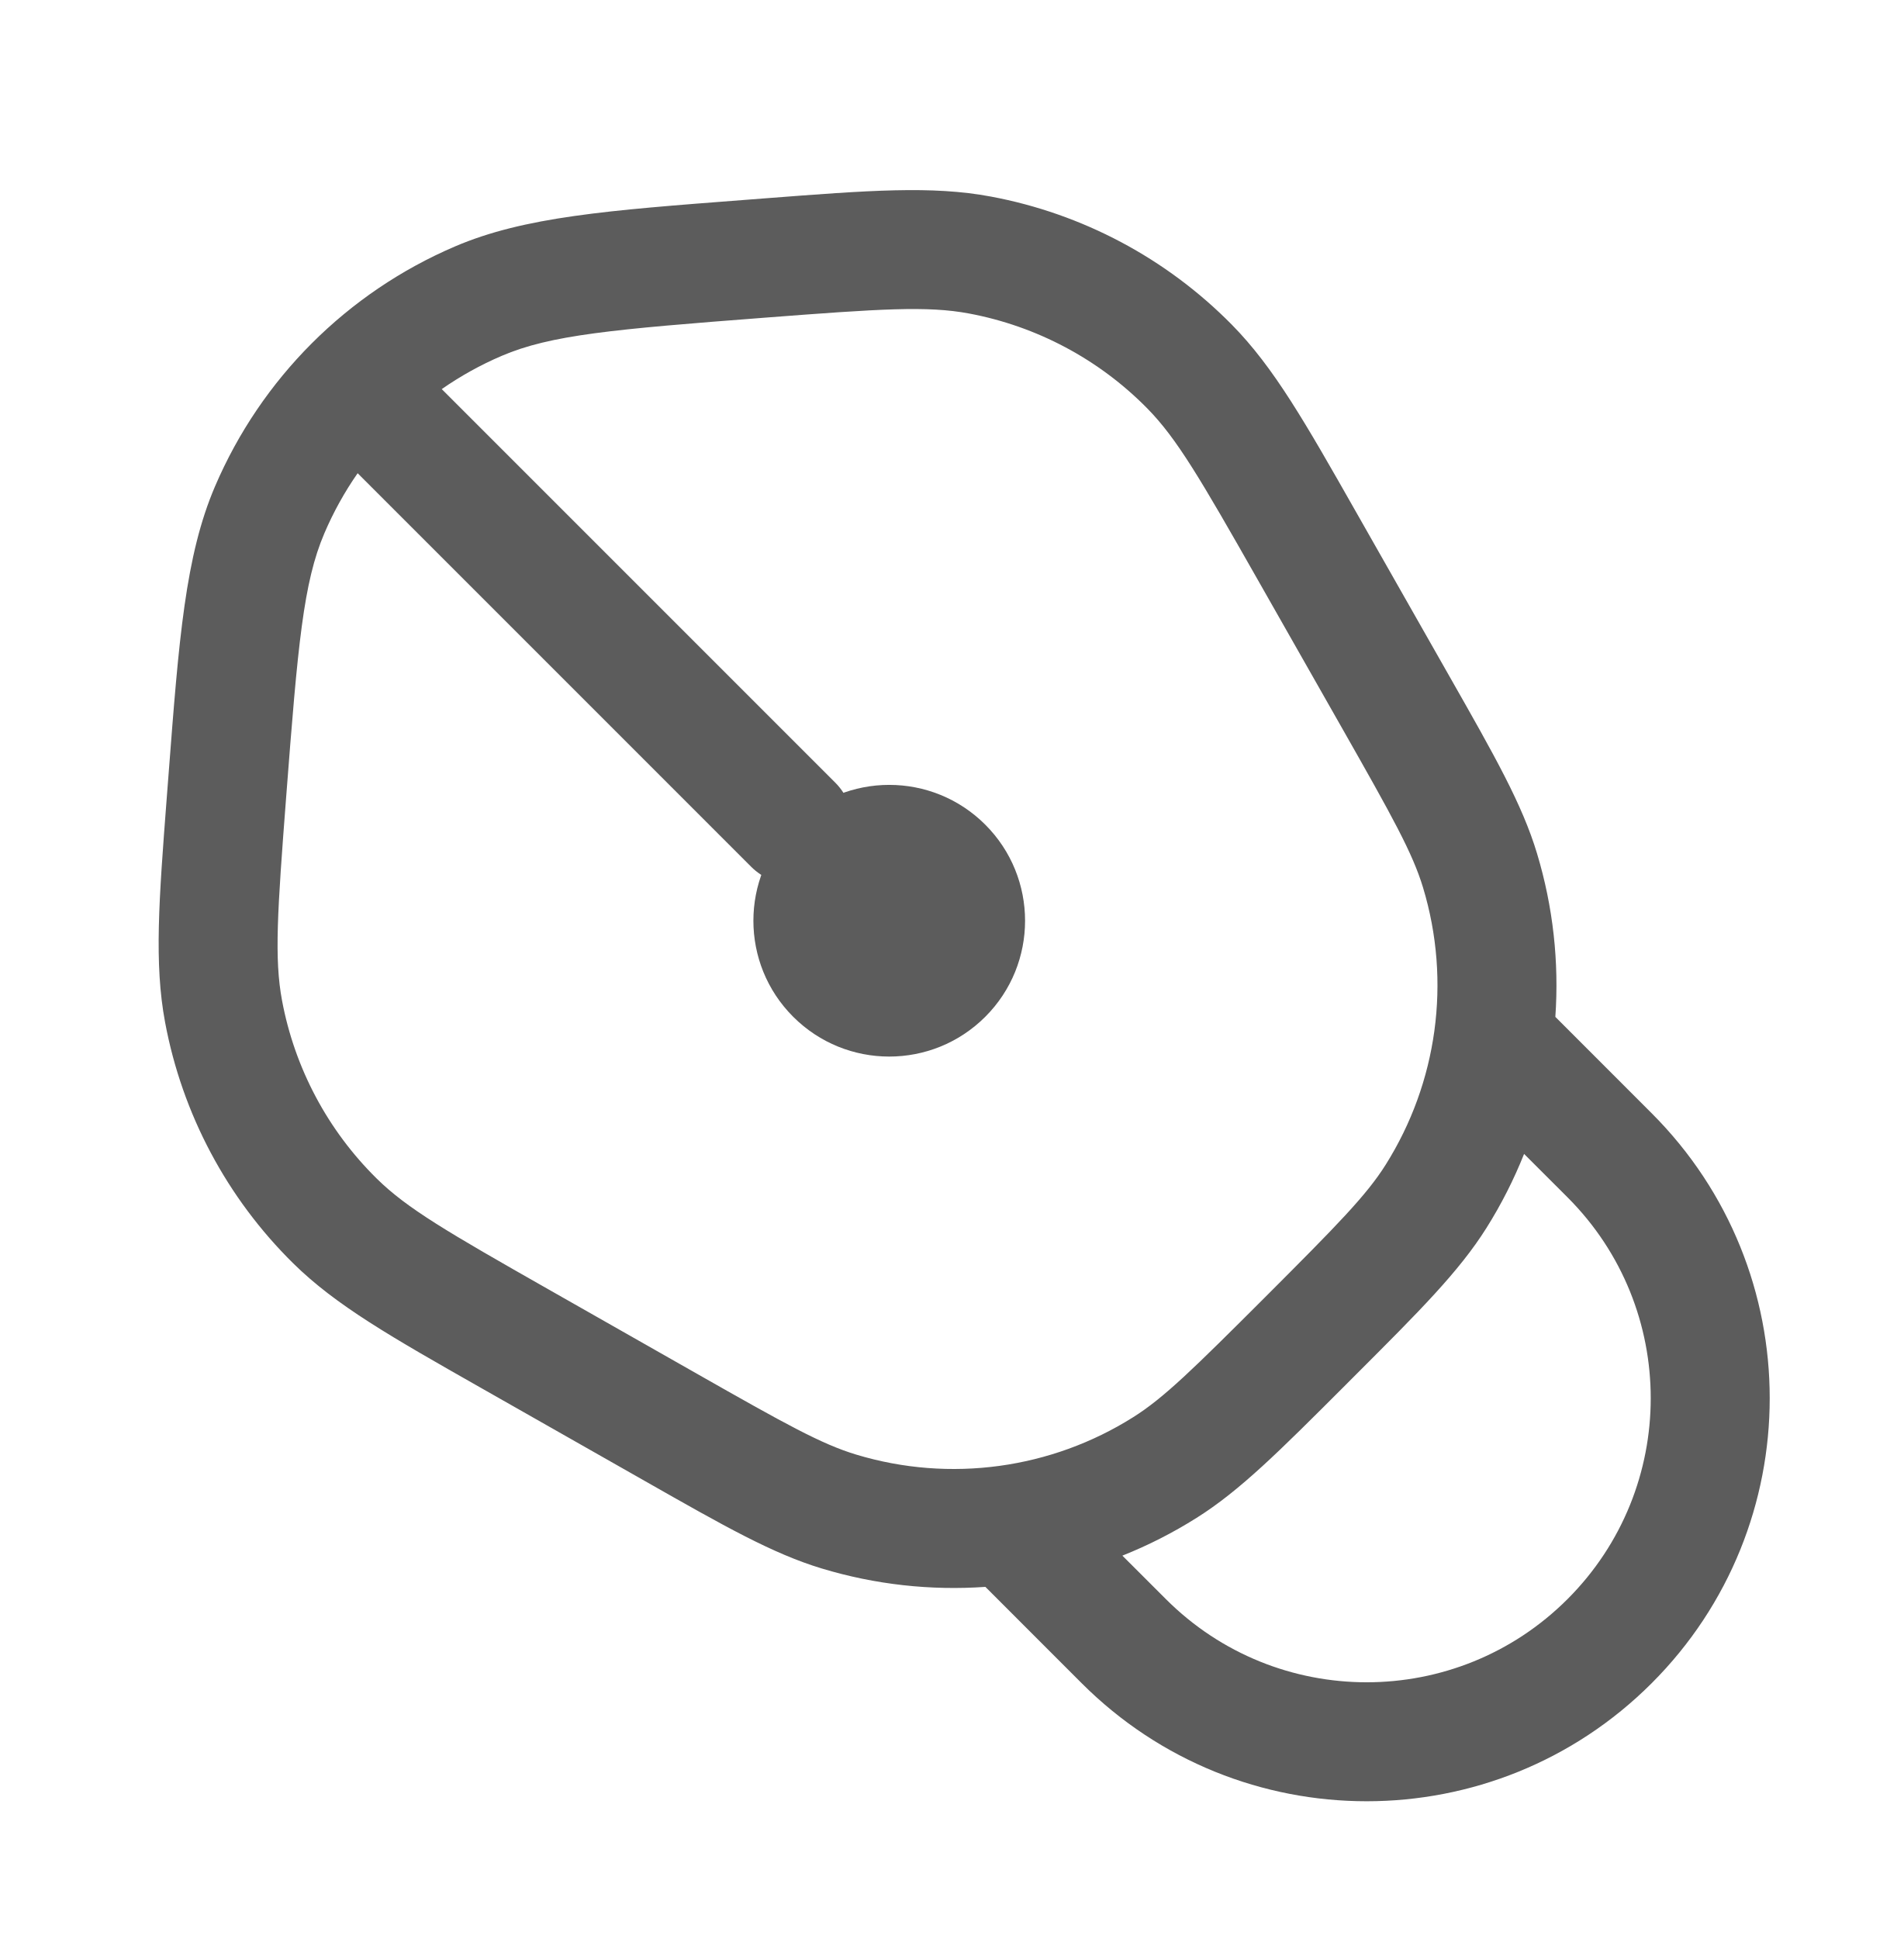
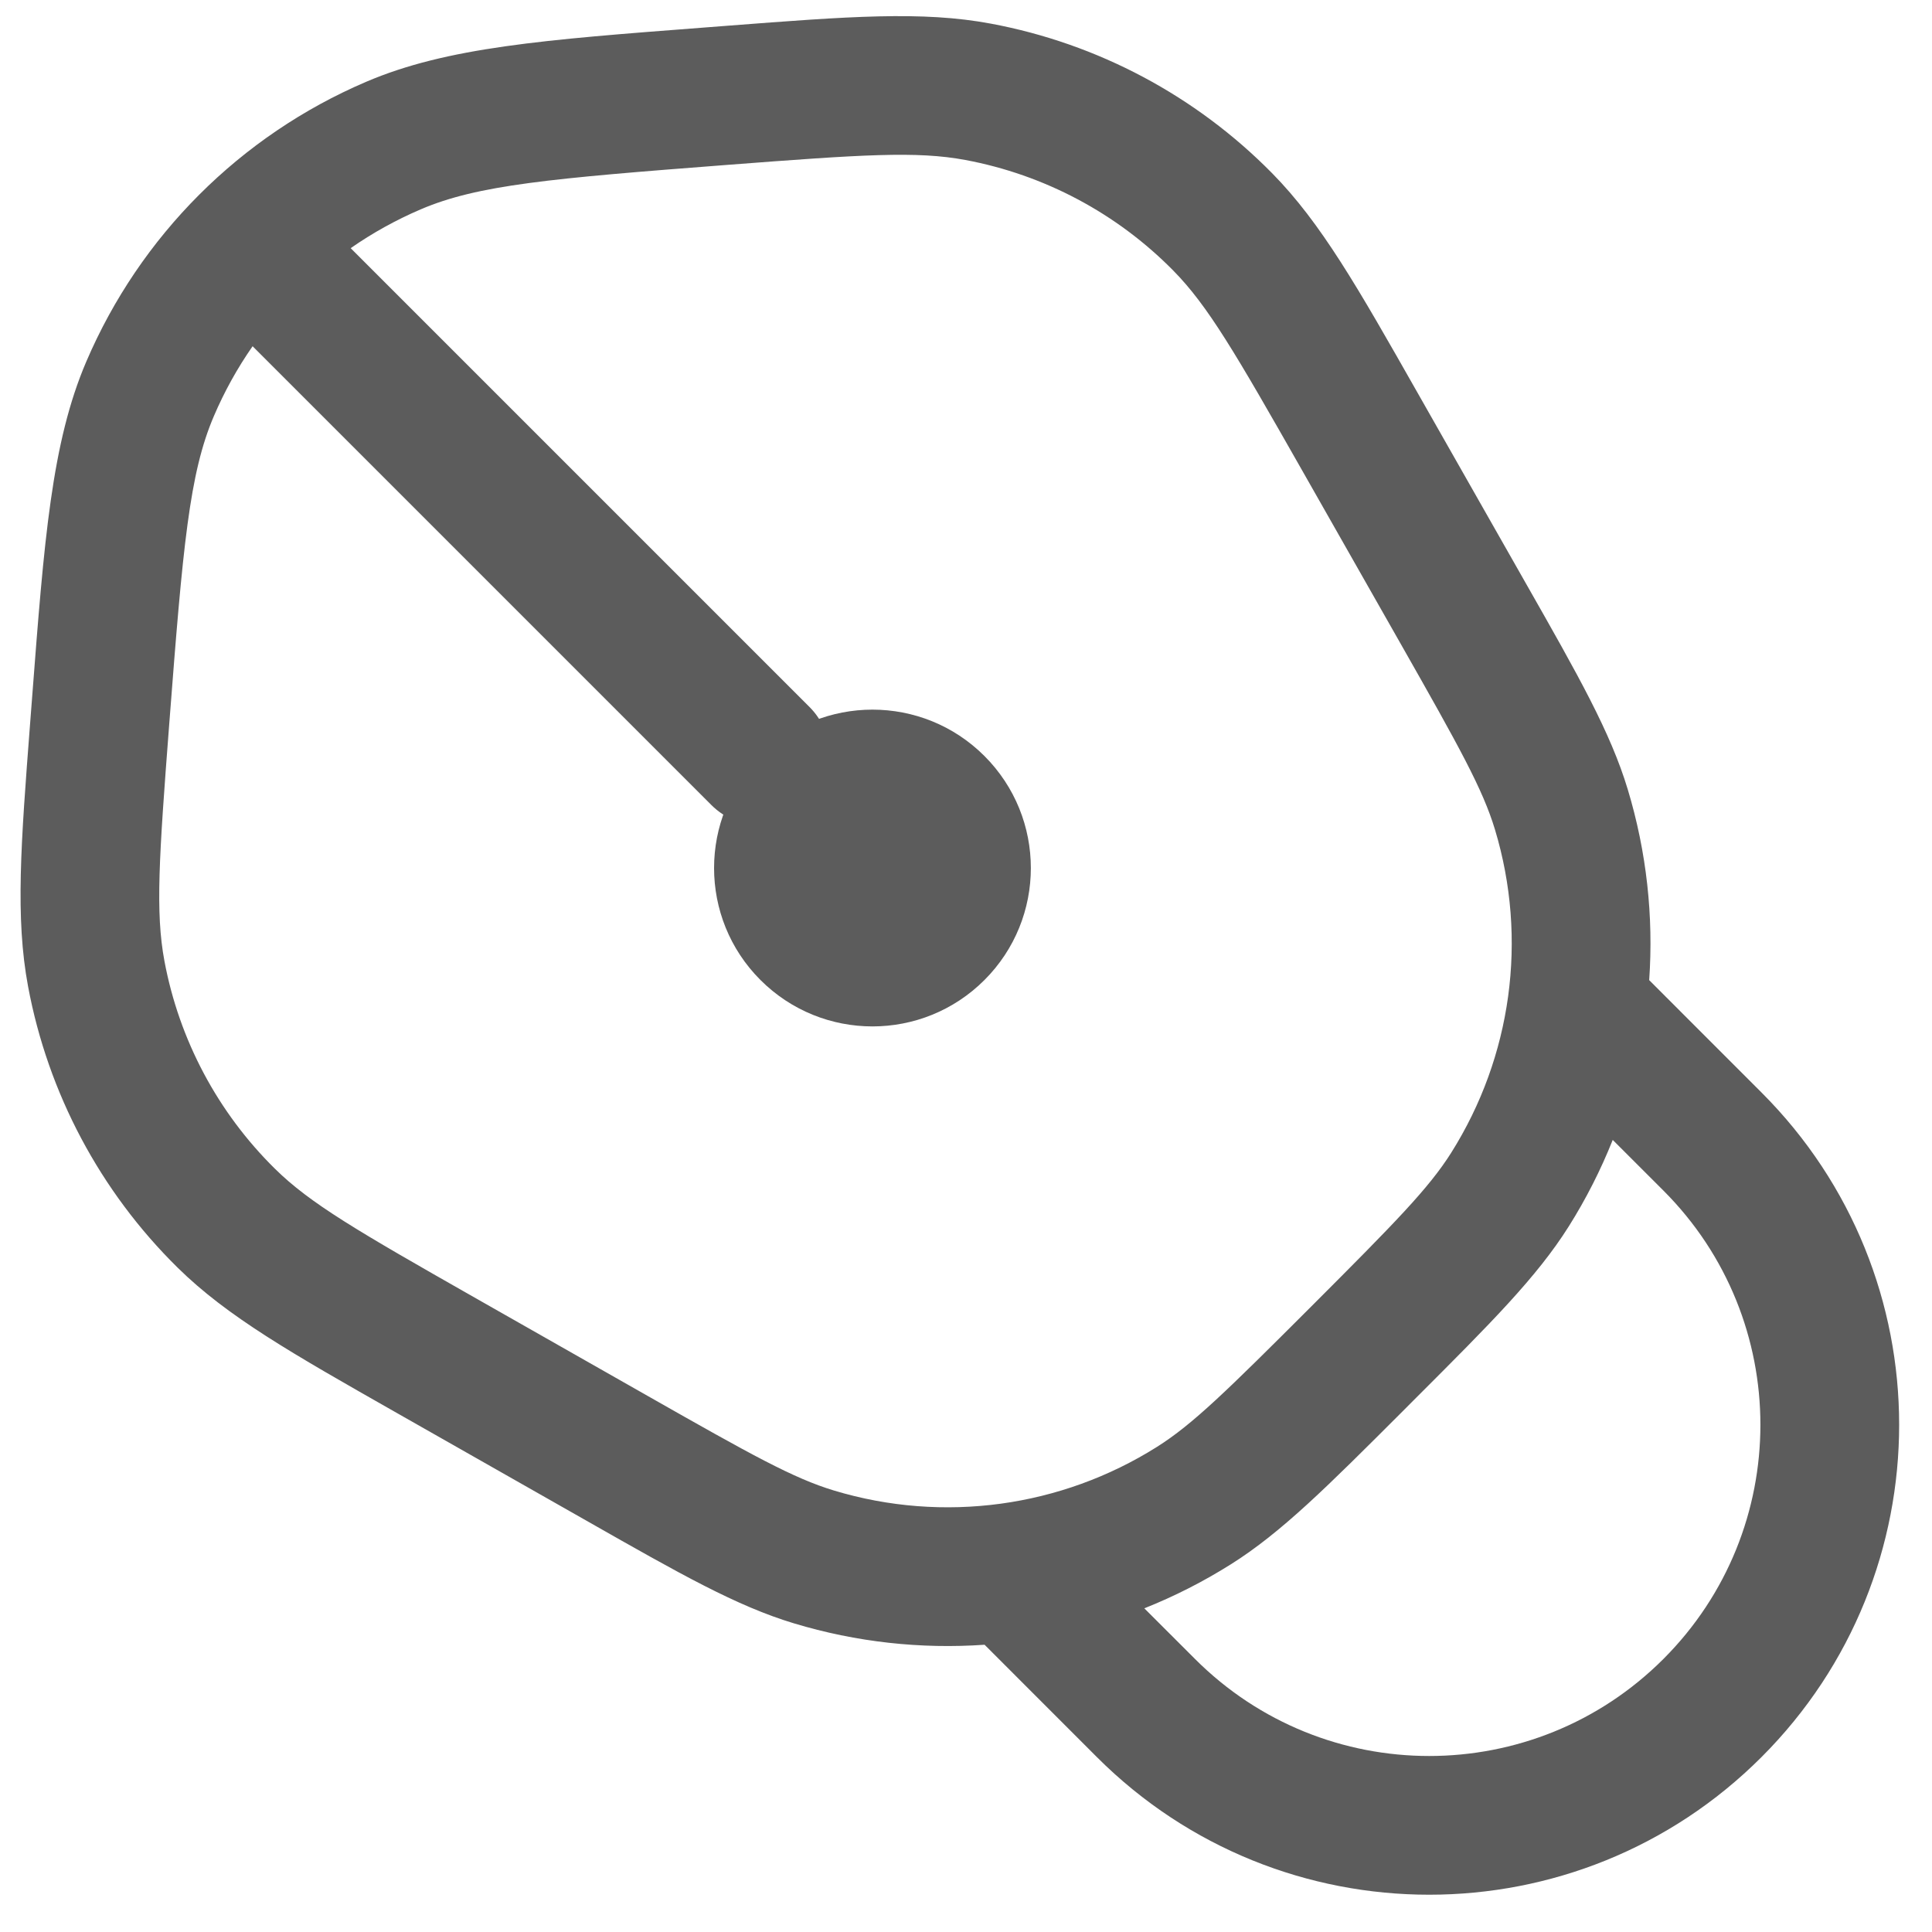
- <svg xmlns="http://www.w3.org/2000/svg" width="54" height="55" viewBox="0 0 54 55" fill="none">
-   <path d="M27.949 23.392C29.454 24.897 29.454 27.337 27.949 28.841C26.444 30.346 24.005 30.346 22.5 28.841C20.995 27.337 20.995 24.897 22.5 23.392C24.005 21.887 26.444 21.887 27.949 23.392Z" fill="#5C5C5C" />
-   <path fill-rule="evenodd" clip-rule="evenodd" d="M28.105 5.575C26.432 5.262 24.637 5.4 21.713 5.625L21.091 5.673C17.235 5.968 14.874 6.149 12.905 6.991C9.845 8.3 7.408 10.738 6.099 13.797C5.256 15.767 5.075 18.127 4.78 21.983L4.732 22.606C4.508 25.529 4.37 27.324 4.683 28.998C5.168 31.595 6.437 33.982 8.319 35.836C9.532 37.031 11.097 37.921 13.646 39.369L18.307 42.017C20.548 43.291 21.92 44.071 23.313 44.491C24.832 44.95 26.404 45.12 27.952 45.012L30.684 47.745C35.149 52.209 42.388 52.209 46.852 47.745C51.317 43.28 51.317 36.041 46.852 31.577L44.12 28.844C44.228 27.296 44.058 25.724 43.599 24.205C43.179 22.813 42.399 21.44 41.125 19.2L38.476 14.539C37.028 11.989 36.139 10.424 34.944 9.211C33.089 7.329 30.703 6.06 28.105 5.575ZM21.708 9.01C24.979 8.759 26.302 8.671 27.485 8.892C29.405 9.251 31.169 10.189 32.54 11.58C33.385 12.438 34.052 13.584 35.673 16.436L38.074 20.661C39.501 23.173 40.071 24.197 40.368 25.18C40.77 26.511 40.872 27.896 40.688 29.242C40.505 30.576 40.04 31.872 39.306 33.039C38.759 33.908 37.937 34.744 35.895 36.787C33.852 38.829 33.016 39.651 32.146 40.198C30.98 40.933 29.684 41.397 28.349 41.58C27.003 41.764 25.618 41.662 24.288 41.26C23.305 40.964 22.28 40.393 19.769 38.966L15.544 36.565C12.691 34.944 11.545 34.277 10.688 33.432C9.297 32.062 8.359 30.298 8 28.378C7.779 27.195 7.867 25.871 8.118 22.6C8.45 18.27 8.607 16.515 9.202 15.125C9.459 14.523 9.776 13.953 10.145 13.423L21.307 24.585C21.966 25.244 23.034 25.244 23.693 24.585C24.352 23.926 24.352 22.858 23.693 22.199L12.531 11.037C13.061 10.668 13.63 10.351 14.232 10.094C15.622 9.499 17.377 9.342 21.708 9.01ZM33.071 45.358L31.838 44.126C32.566 43.836 33.271 43.478 33.944 43.054C35.175 42.28 36.291 41.163 38.114 39.341L38.448 39.006C40.271 37.184 41.387 36.068 42.162 34.837C42.586 34.164 42.943 33.458 43.233 32.731L44.466 33.963C47.612 37.11 47.612 42.212 44.466 45.358C41.319 48.505 36.217 48.505 33.071 45.358Z" fill="#5C5C5C" />
+ <svg xmlns="http://www.w3.org/2000/svg" width="47" height="47" viewBox="0 0 47 47" fill="none">
+   <path d="M23.949 18.392C25.454 19.897 25.454 22.337 23.949 23.841C22.444 25.346 20.005 25.346 18.5 23.841C16.995 22.337 16.995 19.897 18.5 18.392C20.005 16.887 22.444 16.887 23.949 18.392Z" fill="#5C5C5C" />
+   <path fill-rule="evenodd" clip-rule="evenodd" d="M24.105 0.575C22.432 0.262 20.637 0.4 17.713 0.625L17.091 0.673C13.235 0.968 10.874 1.149 8.905 1.991C5.845 3.3 3.408 5.738 2.099 8.797C1.256 10.767 1.075 13.127 0.78 16.983L0.732 17.606C0.508 20.529 0.37 22.324 0.683 23.998C1.168 26.595 2.437 28.982 4.319 30.836C5.532 32.031 7.097 32.921 9.646 34.369L14.307 37.017C16.548 38.291 17.92 39.071 19.313 39.491C20.832 39.95 22.404 40.12 23.952 40.012L26.684 42.745C31.149 47.209 38.388 47.209 42.852 42.745C47.317 38.28 47.317 31.041 42.852 26.577L40.12 23.844C40.228 22.296 40.058 20.724 39.599 19.205C39.179 17.813 38.399 16.44 37.125 14.2L34.476 9.539C33.028 6.989 32.139 5.424 30.944 4.211C29.089 2.329 26.703 1.06 24.105 0.575ZM17.708 4.01C20.979 3.759 22.302 3.671 23.485 3.892C25.405 4.251 27.169 5.189 28.54 6.58C29.385 7.437 30.052 8.584 31.673 11.436L34.074 15.661C35.501 18.173 36.071 19.197 36.368 20.18C36.77 21.511 36.872 22.896 36.688 24.242C36.505 25.576 36.04 26.872 35.306 28.039C34.759 28.908 33.937 29.744 31.895 31.787C29.852 33.829 29.016 34.651 28.146 35.198C26.98 35.933 25.684 36.397 24.349 36.58C23.003 36.764 21.618 36.662 20.288 36.26C19.305 35.964 18.28 35.393 15.769 33.966L11.544 31.565C8.692 29.944 7.545 29.277 6.688 28.432C5.297 27.061 4.359 25.298 4 23.378C3.779 22.195 3.867 20.871 4.118 17.6C4.45 13.27 4.607 11.515 5.202 10.125C5.459 9.523 5.776 8.953 6.145 8.423L17.307 19.585C17.966 20.244 19.034 20.244 19.693 19.585C20.352 18.926 20.352 17.858 19.693 17.199L8.531 6.037C9.061 5.668 9.63 5.352 10.232 5.094C11.622 4.499 13.377 4.342 17.708 4.01ZM29.071 40.358L27.838 39.126C28.566 38.836 29.271 38.478 29.945 38.054C31.175 37.28 32.291 36.163 34.114 34.341L34.448 34.006C36.271 32.184 37.387 31.067 38.162 29.837C38.586 29.164 38.943 28.458 39.233 27.731L40.466 28.963C43.612 32.11 43.612 37.212 40.466 40.358C37.319 43.505 32.217 43.505 29.071 40.358Z" fill="#5C5C5C" />
</svg>
